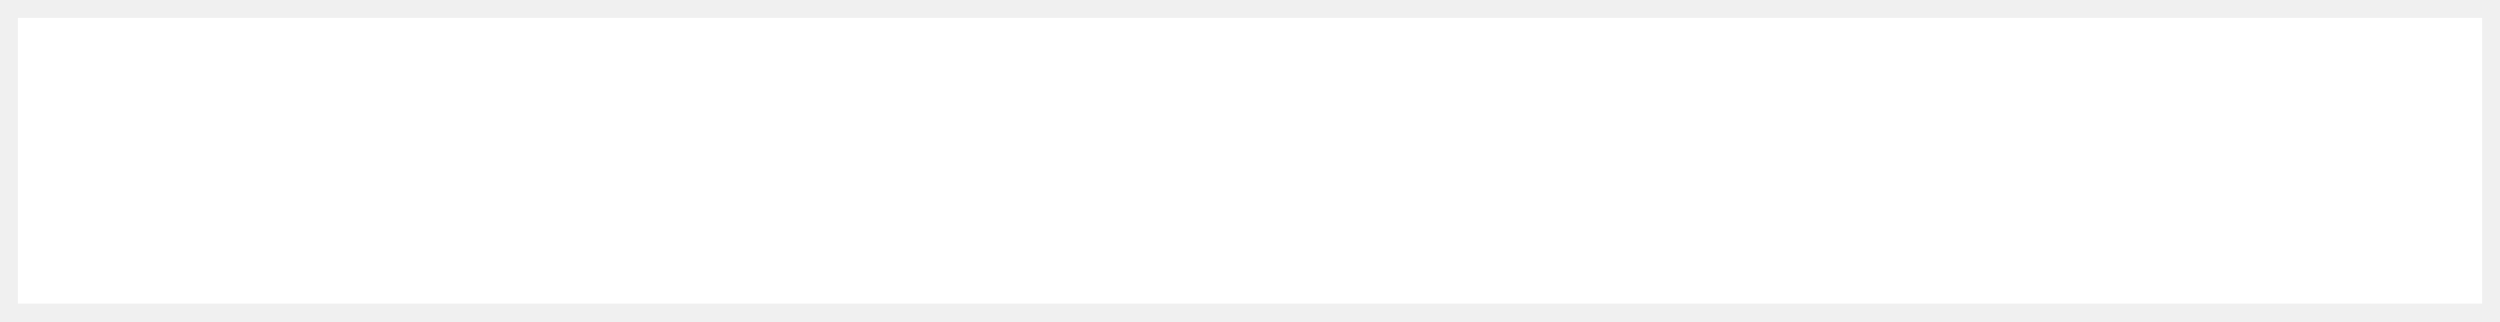
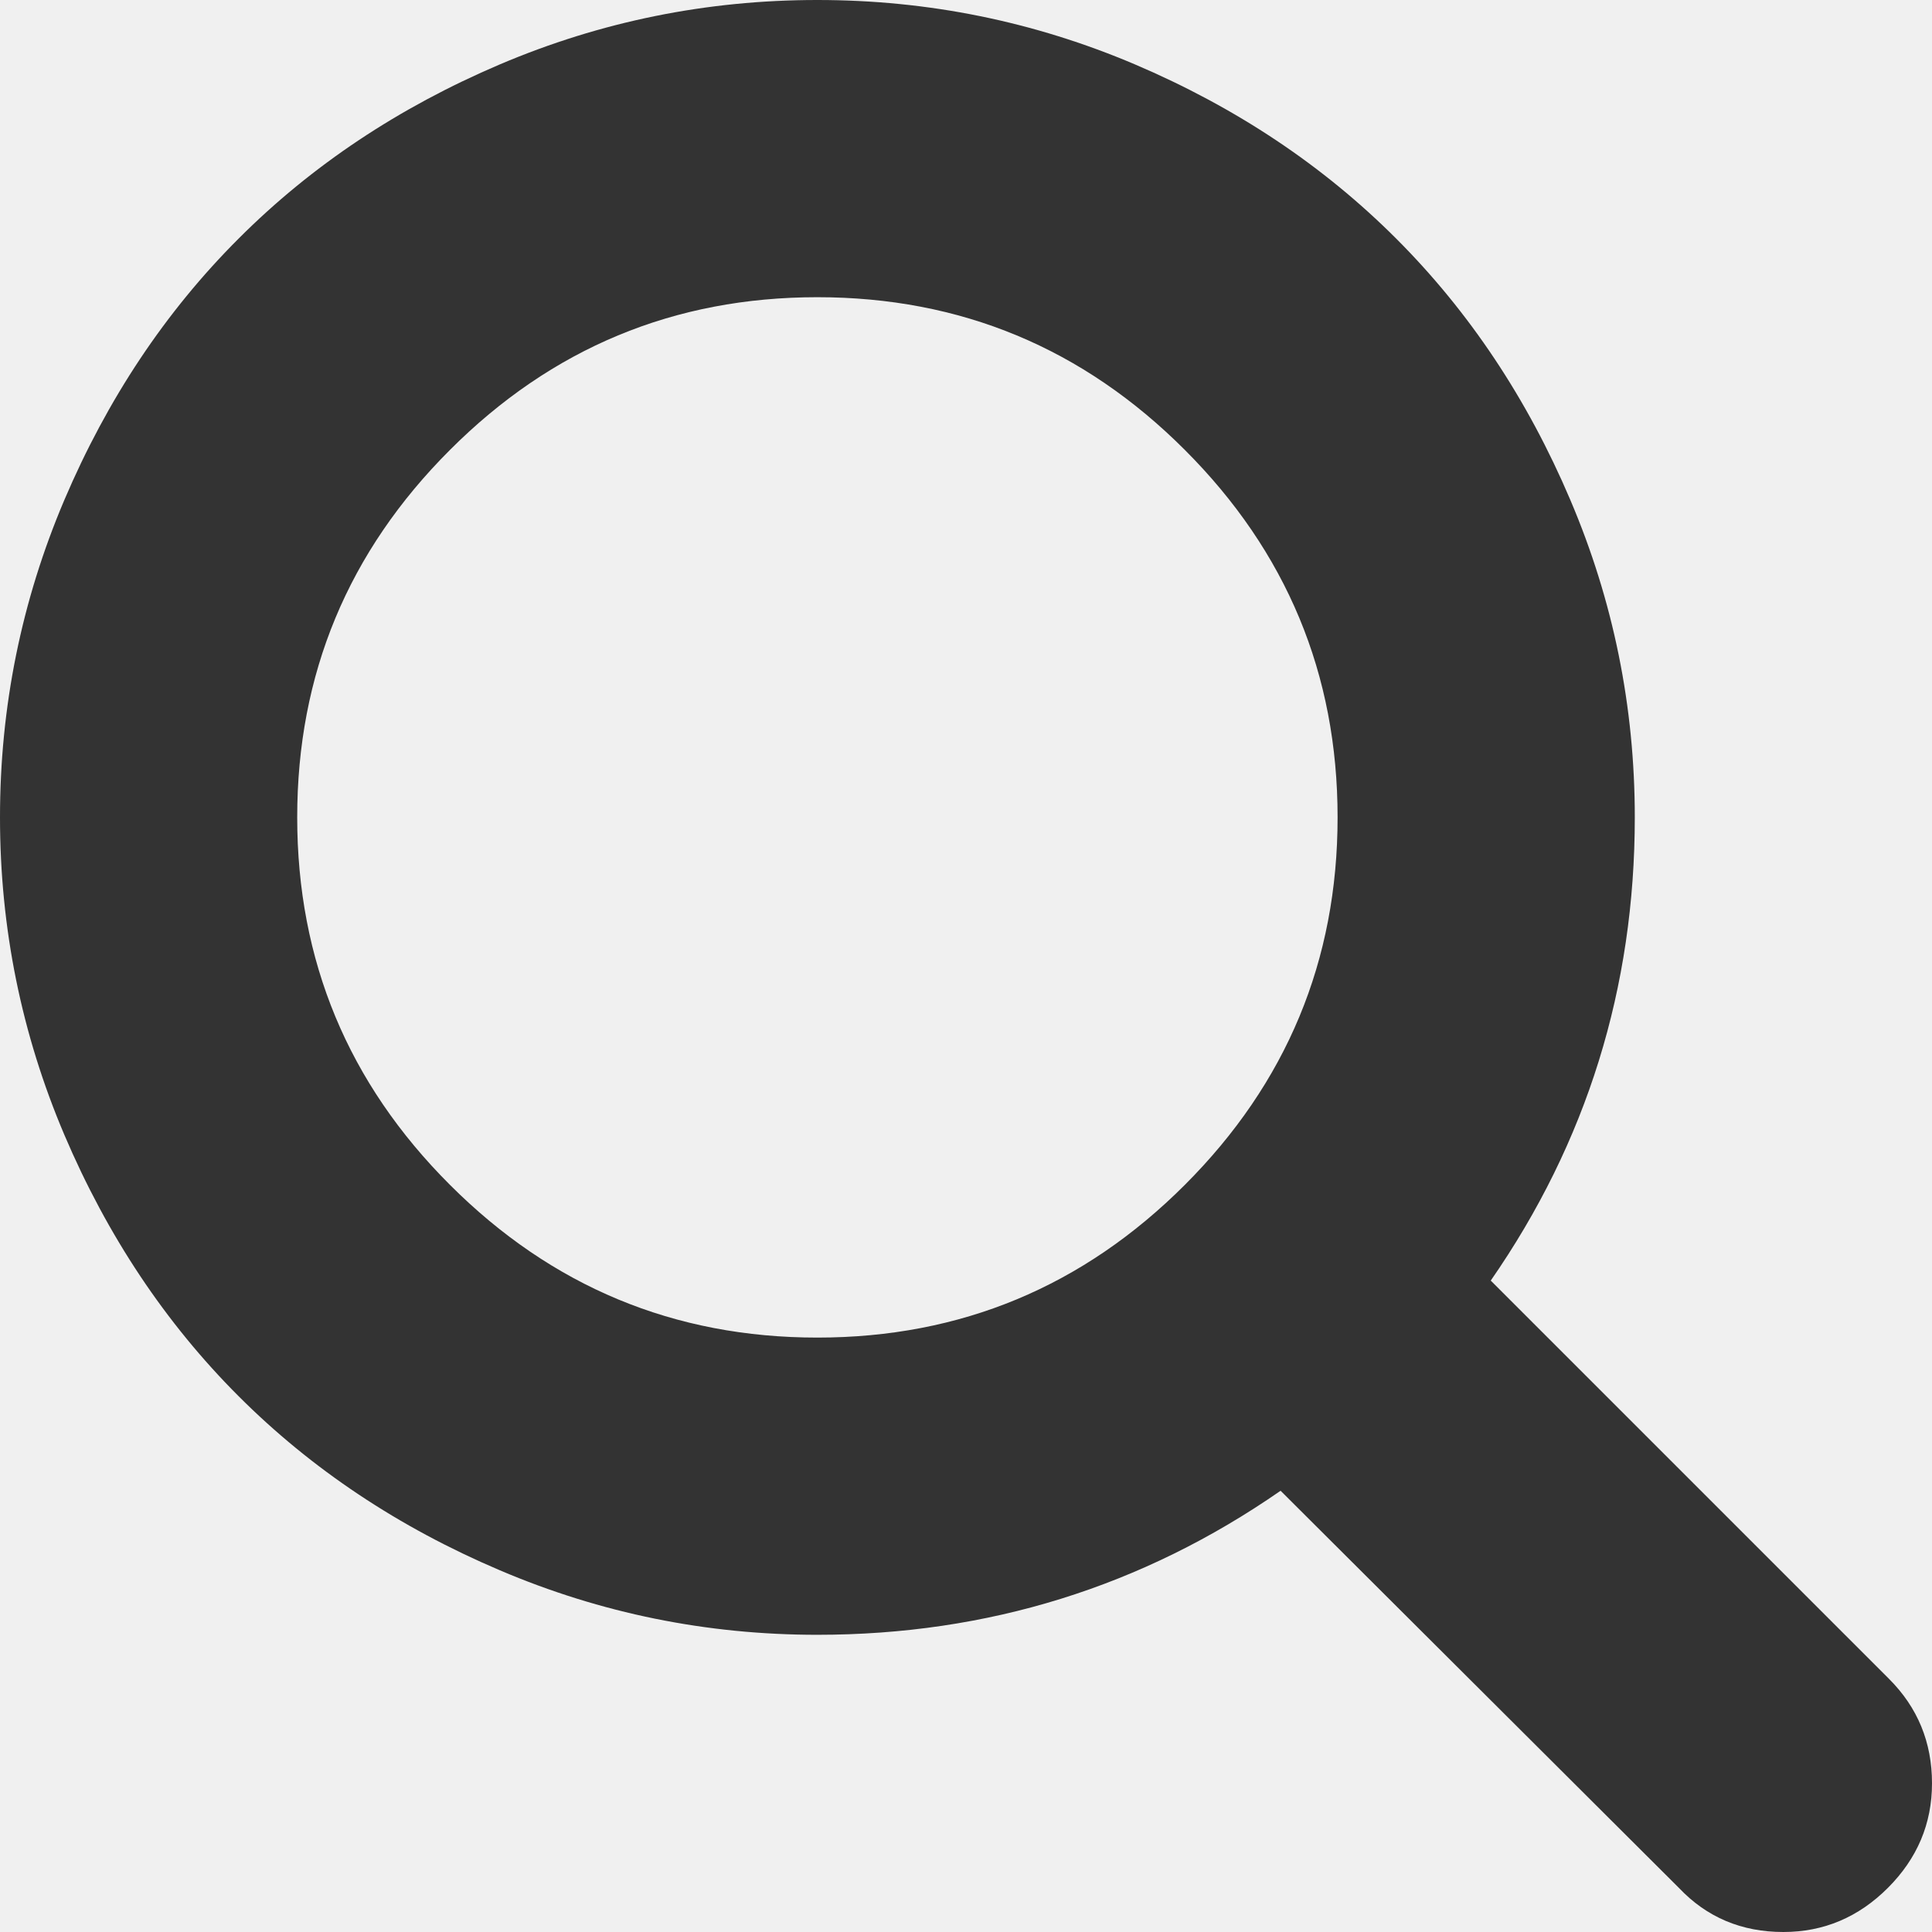
- <svg xmlns="http://www.w3.org/2000/svg" version="1.1" width="140px" height="18px">
-   <g transform="matrix(1 0 0 1 -14 -388 )">
-     <path d="M 15 389  L 153 389  L 153 405  L 15 405  L 15 389  Z " fill-rule="nonzero" fill="#ffffff" stroke="none" />
+ <svg xmlns="http://www.w3.org/2000/svg" version="1.1" width="18px" height="18px">
+   <g transform="matrix(1 0 0 1 -637 -58 )">
+     <path d="M 11.039 11.039  C 11.987 10.091  12.462 8.95  12.462 7.615  C 12.462 6.281  11.987 5.14  11.039 4.192  C 10.091 3.243  8.95 2.769  7.615 2.769  C 6.281 2.769  5.14 3.243  4.192 4.192  C 3.243 5.14  2.769 6.281  2.769 7.615  C 2.769 8.95  3.243 10.091  4.192 11.039  C 5.14 11.987  6.281 12.462  7.615 12.462  C 8.95 12.462  10.091 11.987  11.039 11.039  Z M 17.6 15.642  C 17.867 15.909  18 16.233  18 16.615  C 18 16.99  17.863 17.315  17.589 17.589  C 17.315 17.863  16.99 18  16.615 18  C 16.226 18  15.901 17.863  15.642 17.589  L 11.931 13.889  C 10.641 14.784  9.202 15.231  7.615 15.231  C 6.584 15.231  5.598 15.031  4.657 14.63  C 3.716 14.23  2.904 13.689  2.223 13.008  C 1.541 12.326  1.001 11.515  0.6 10.574  C 0.2 9.633  0 8.647  0 7.615  C 0 6.584  0.2 5.598  0.6 4.657  C 1.001 3.716  1.541 2.904  2.223 2.223  C 2.904 1.541  3.716 1.001  4.657 0.6  C 5.598 0.2  6.584 0  7.615 0  C 8.647 0  9.633 0.2  10.574 0.6  C 11.515 1.001  12.326 1.541  13.008 2.223  C 13.689 2.904  14.23 3.716  14.63 4.657  C 15.031 5.598  15.231 6.584  15.231 7.615  C 15.231 9.202  14.784 10.641  13.889 11.931  L 17.6 15.642  Z " fill-rule="nonzero" fill="#333333" stroke="none" transform="matrix(1 0 0 1 637 58 )" />
  </g>
</svg>
